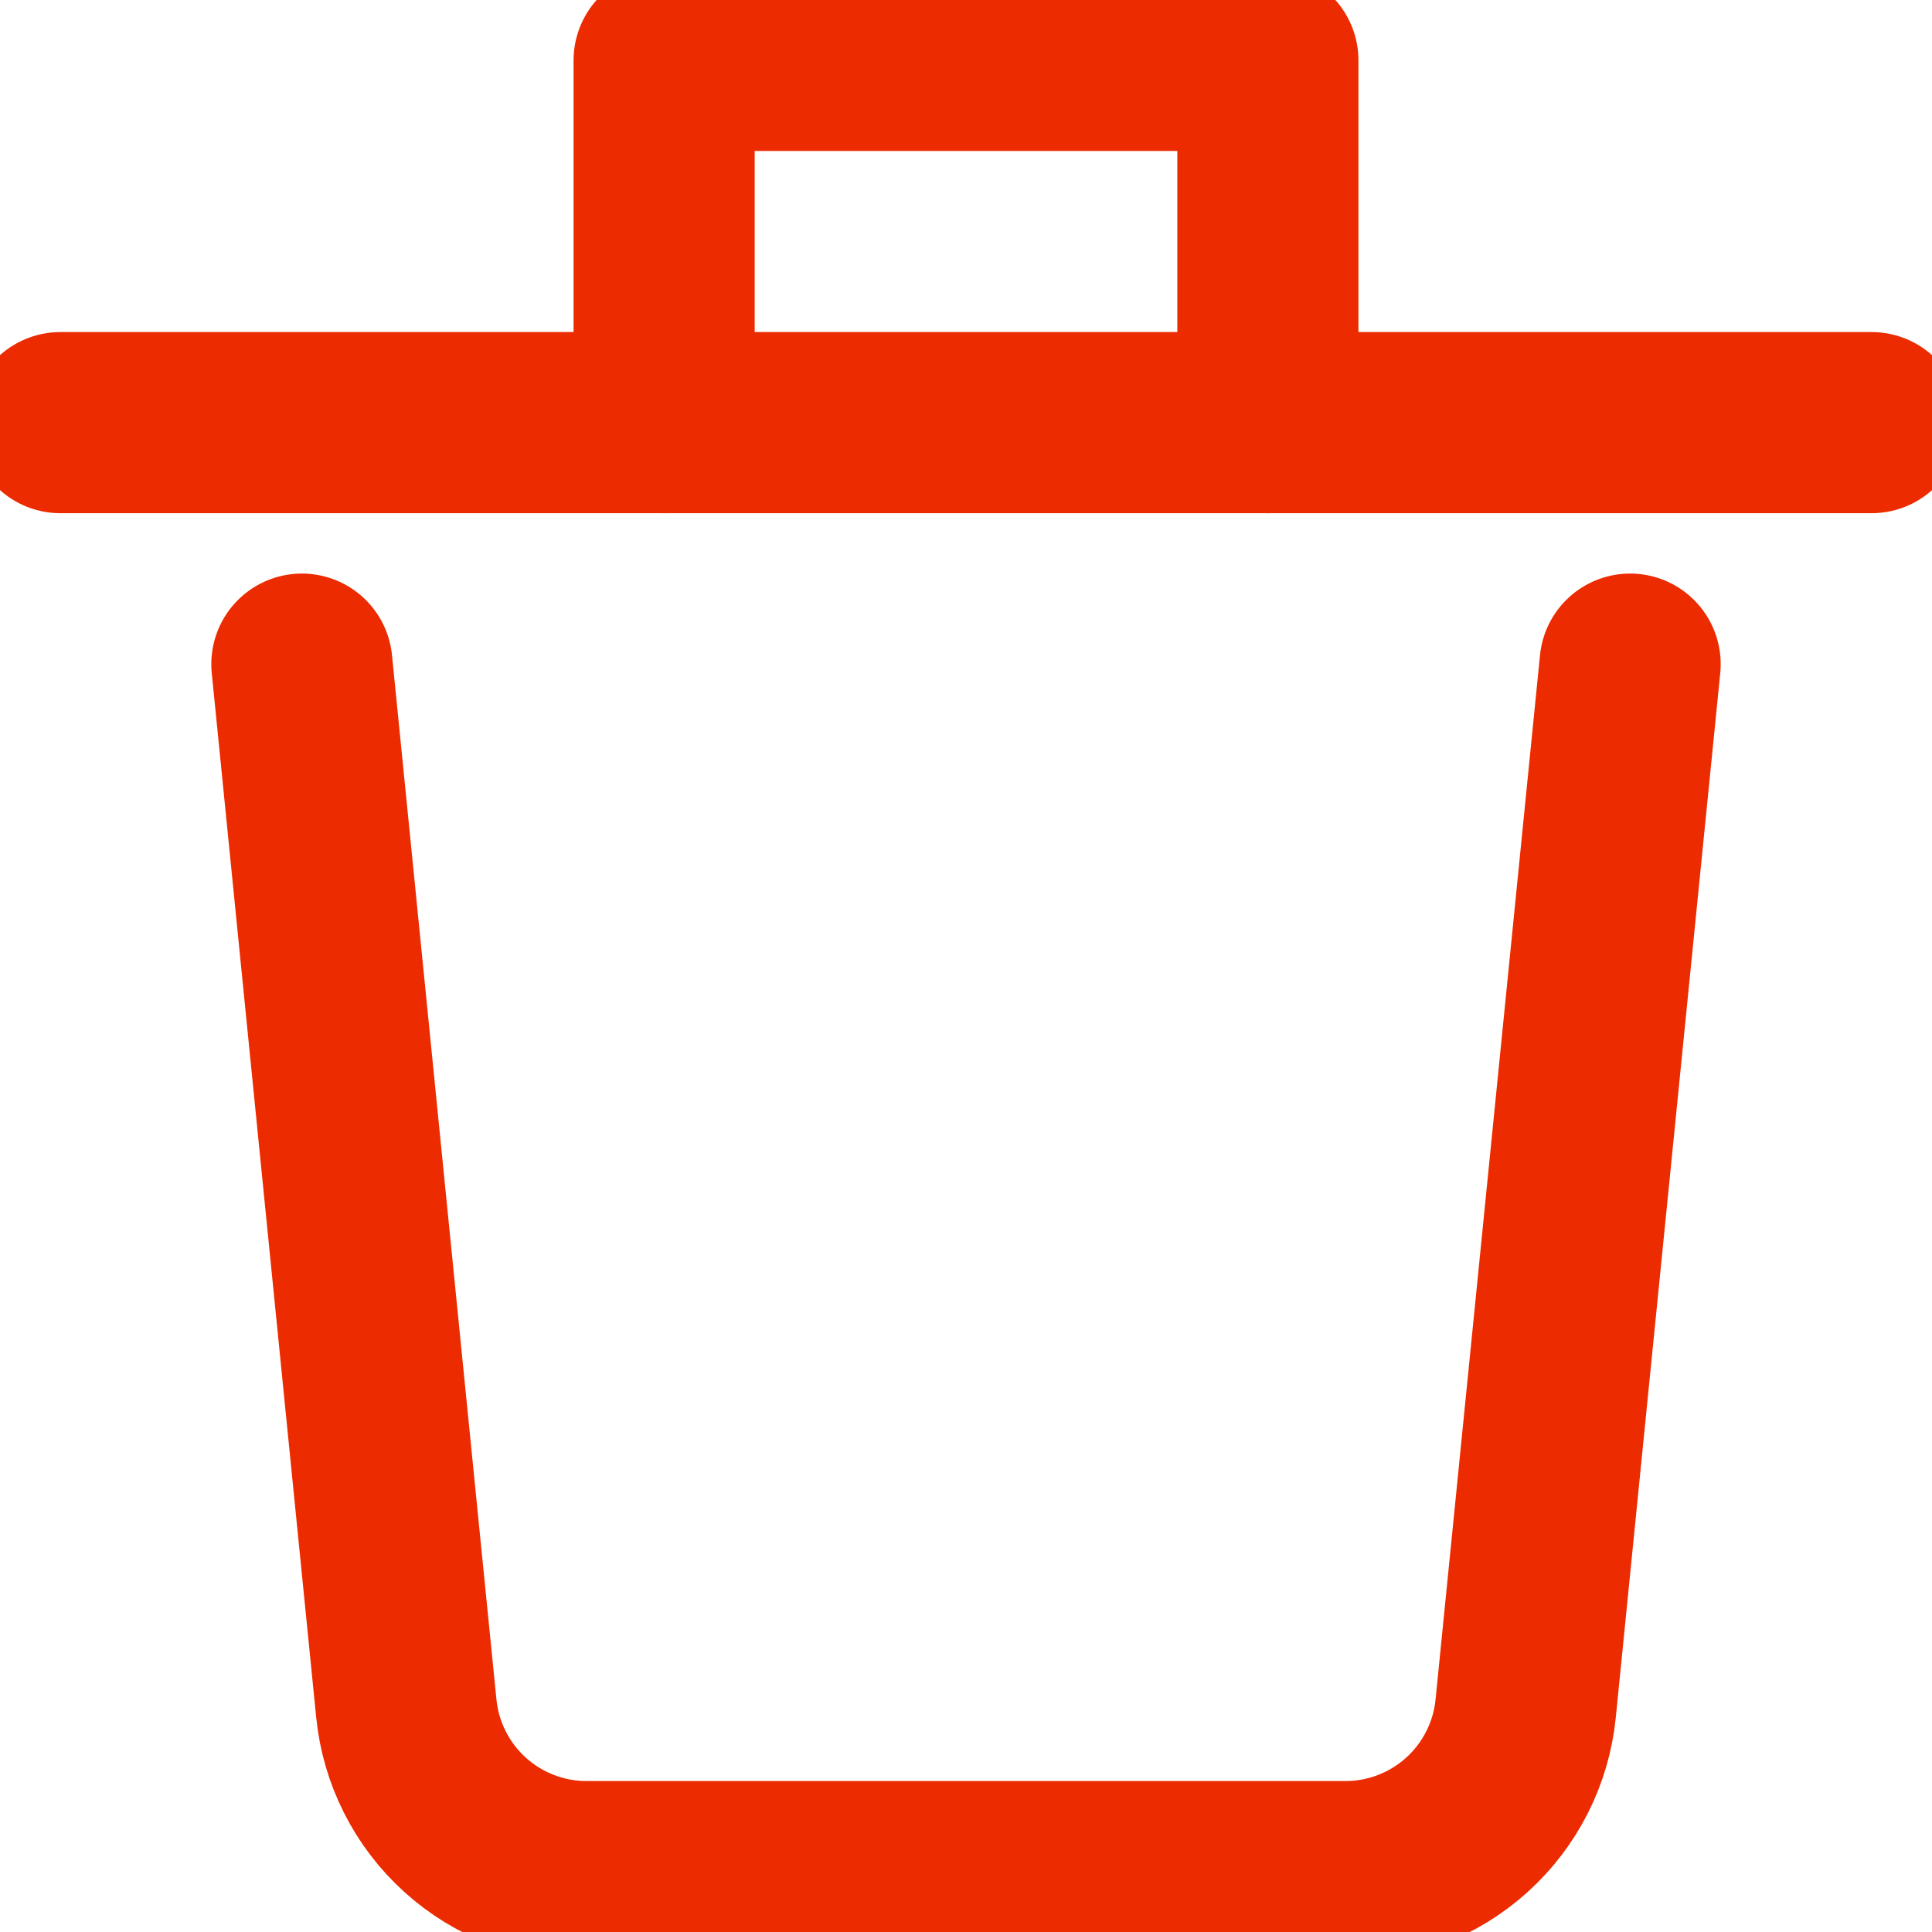
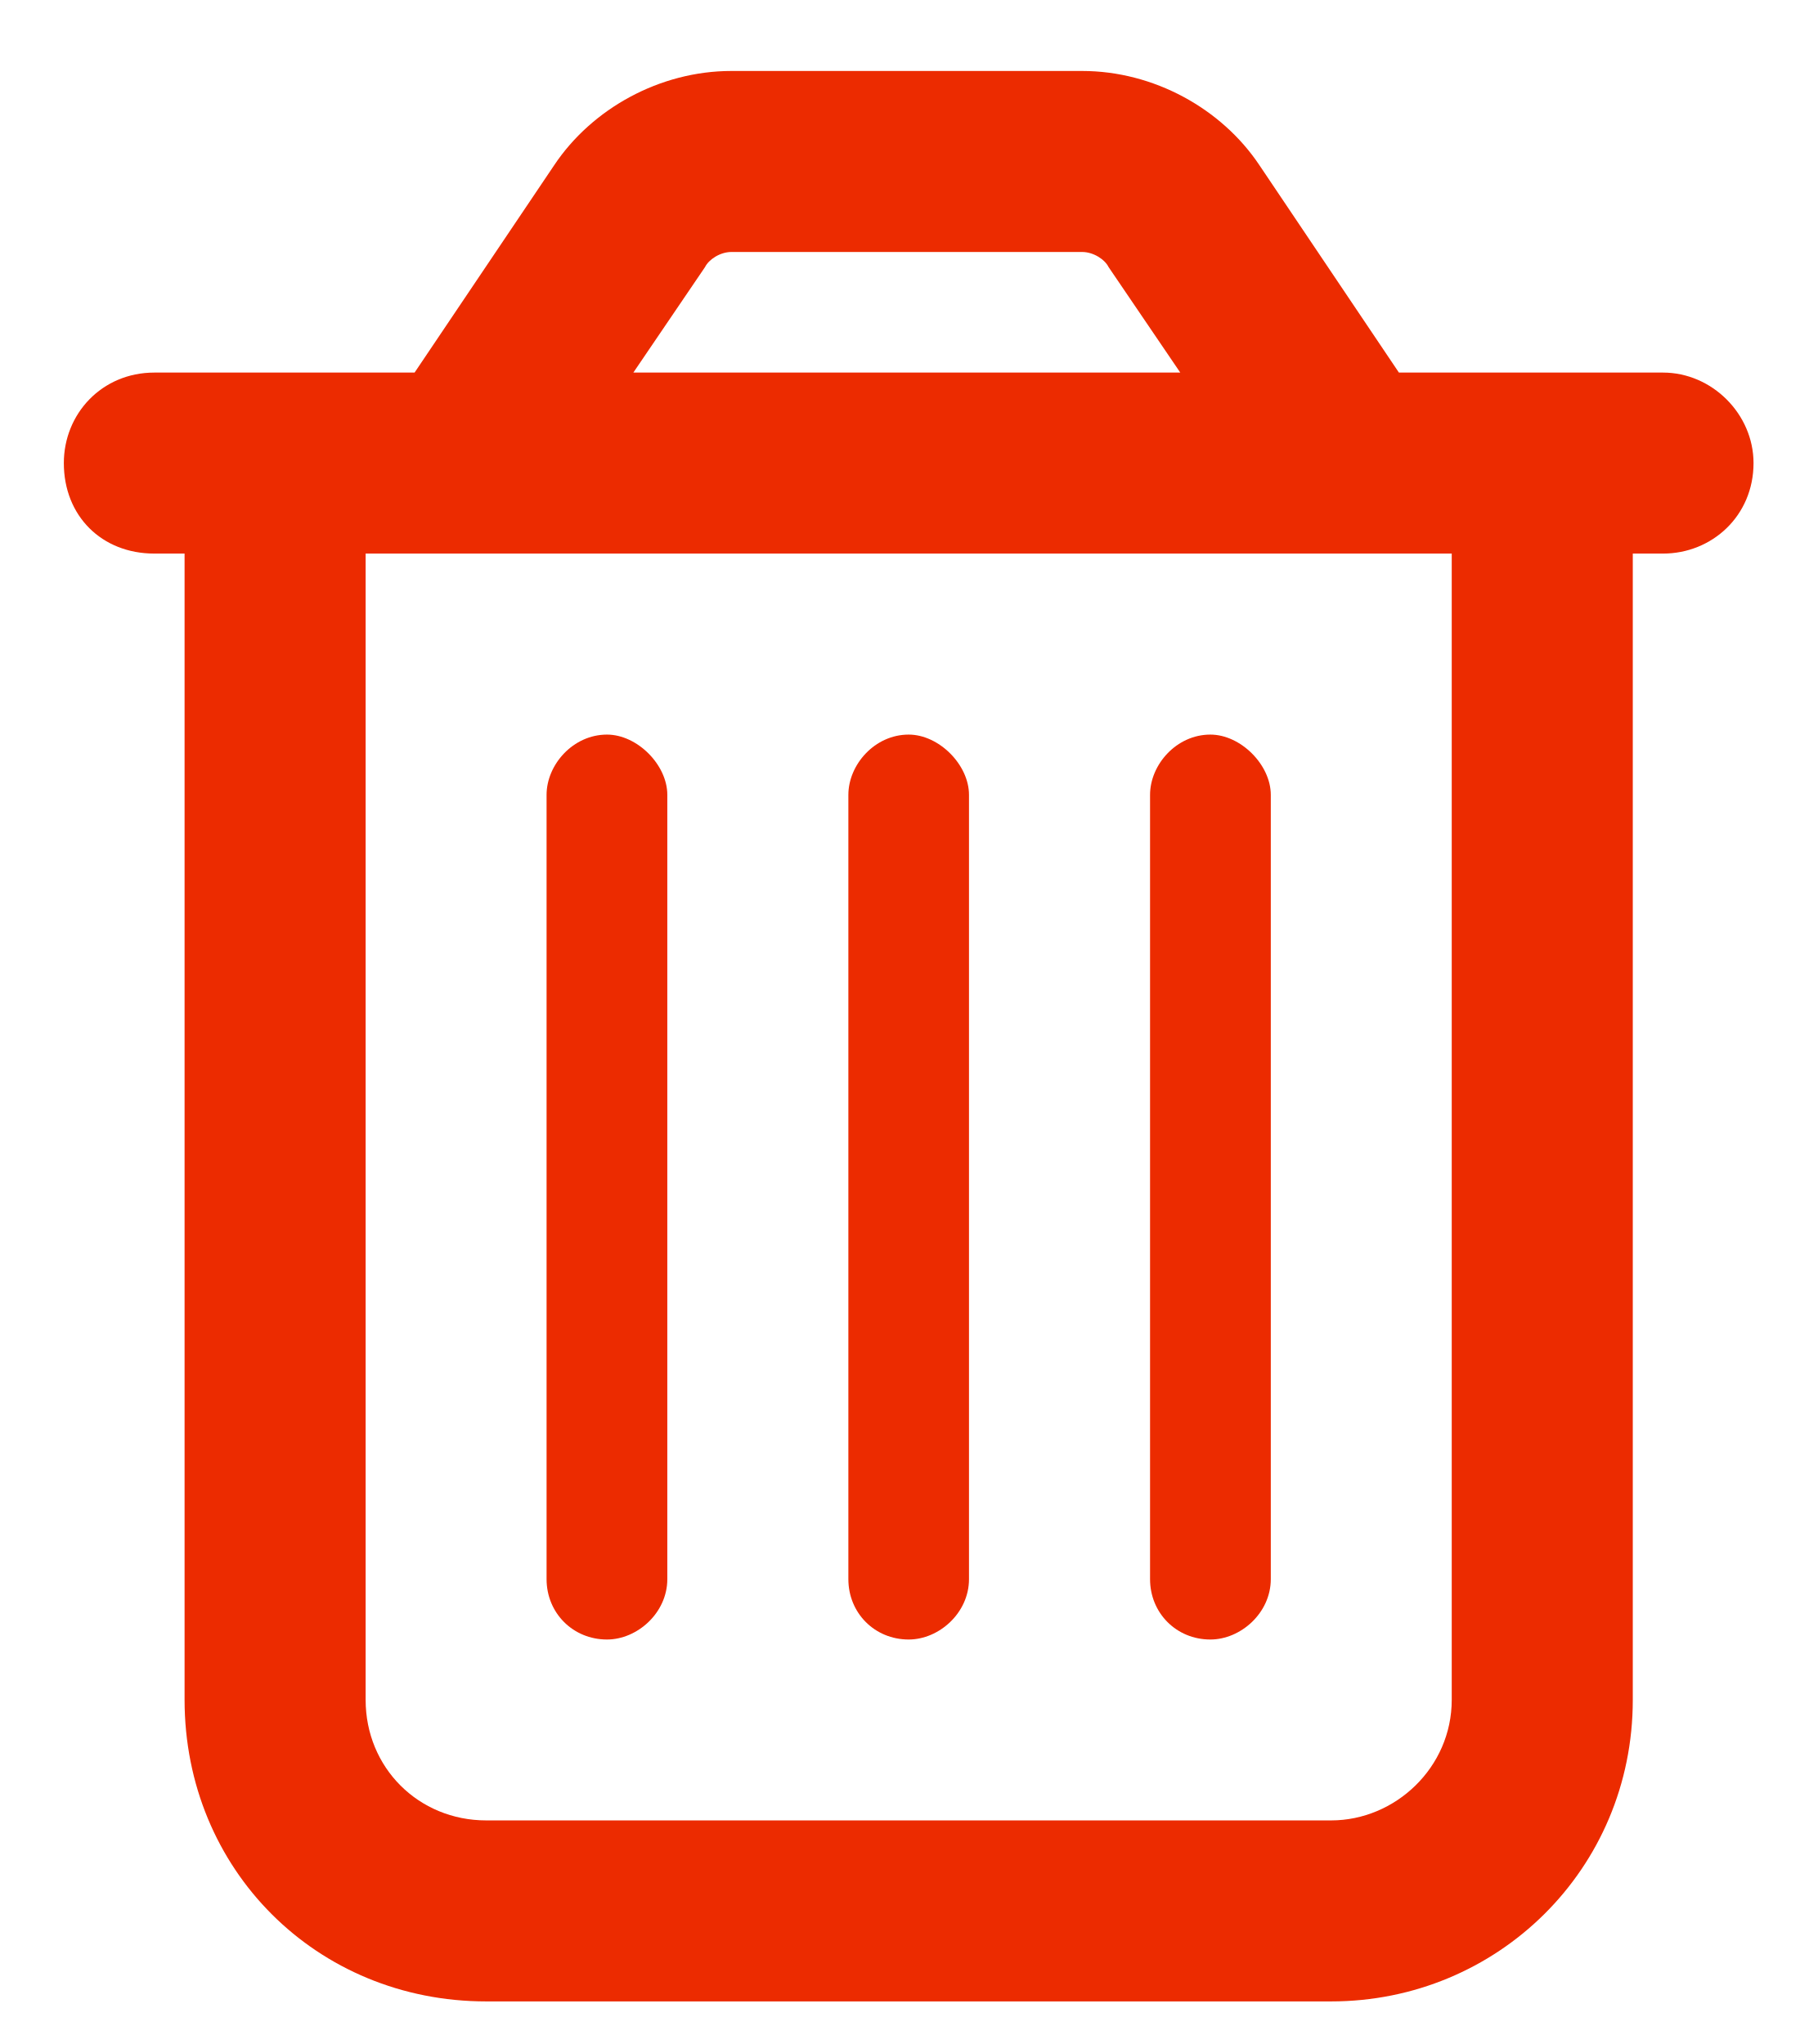
- <svg xmlns="http://www.w3.org/2000/svg" width="16" height="16" viewBox="0 0 16 16" fill="none">
-   <path d="M2.5 5.5L3.365 14.149C3.402 14.519 3.575 14.862 3.851 15.112C4.126 15.361 4.485 15.5 4.857 15.5H11.143C11.515 15.5 11.873 15.361 12.149 15.112C12.425 14.862 12.598 14.519 12.635 14.149L13.5 5.5" stroke="#EC2B00" stroke-width="1.5" stroke-linecap="round" stroke-linejoin="round" />
-   <path d="M0.5 3.5H15.5" stroke="#EC2B00" stroke-width="1.5" stroke-linecap="round" stroke-linejoin="round" />
-   <path d="M5.5 3.5V0.5H10.5V3.5" stroke="#EC2B00" stroke-width="1.5" stroke-linecap="round" stroke-linejoin="round" />
+ <svg xmlns="http://www.w3.org/2000/svg" width="16" height="18" viewBox="0 0 16 18" fill="none">
+   <path d="M5.875 13.906C5.875 14.205 5.609 14.438 5.344 14.438C5.045 14.438 4.812 14.205 4.812 13.906V7C4.812 6.734 5.045 6.469 5.344 6.469C5.609 6.469 5.875 6.734 5.875 7V13.906ZM8.531 13.906C8.531 14.205 8.266 14.438 8 14.438C7.701 14.438 7.469 14.205 7.469 13.906V7C7.469 6.734 7.701 6.469 8 6.469C8.266 6.469 8.531 6.734 8.531 7V13.906ZM11.188 13.906C11.188 14.205 10.922 14.438 10.656 14.438C10.357 14.438 10.125 14.205 10.125 13.906V7C10.125 6.734 10.357 6.469 10.656 6.469C10.922 6.469 11.188 6.734 11.188 7V13.906ZM11.088 1.455L12.316 3.281H14.641C15.072 3.281 15.438 3.646 15.438 4.078C15.438 4.543 15.072 4.875 14.641 4.875H14.375V14.969C14.375 16.463 13.18 17.625 11.719 17.625H4.281C2.787 17.625 1.625 16.463 1.625 14.969V4.875H1.359C0.895 4.875 0.562 4.543 0.562 4.078C0.562 3.646 0.895 3.281 1.359 3.281H3.65L4.879 1.455C5.211 0.957 5.809 0.625 6.439 0.625H9.527C10.158 0.625 10.756 0.957 11.088 1.455ZM5.576 3.281H10.391L9.76 2.352C9.727 2.285 9.627 2.219 9.527 2.219H6.439C6.34 2.219 6.24 2.285 6.207 2.352L5.576 3.281ZM3.219 14.969C3.219 15.566 3.684 16.031 4.281 16.031H11.719C12.283 16.031 12.781 15.566 12.781 14.969V4.875H3.219V14.969Z" fill="#EC2B00" />
</svg>
